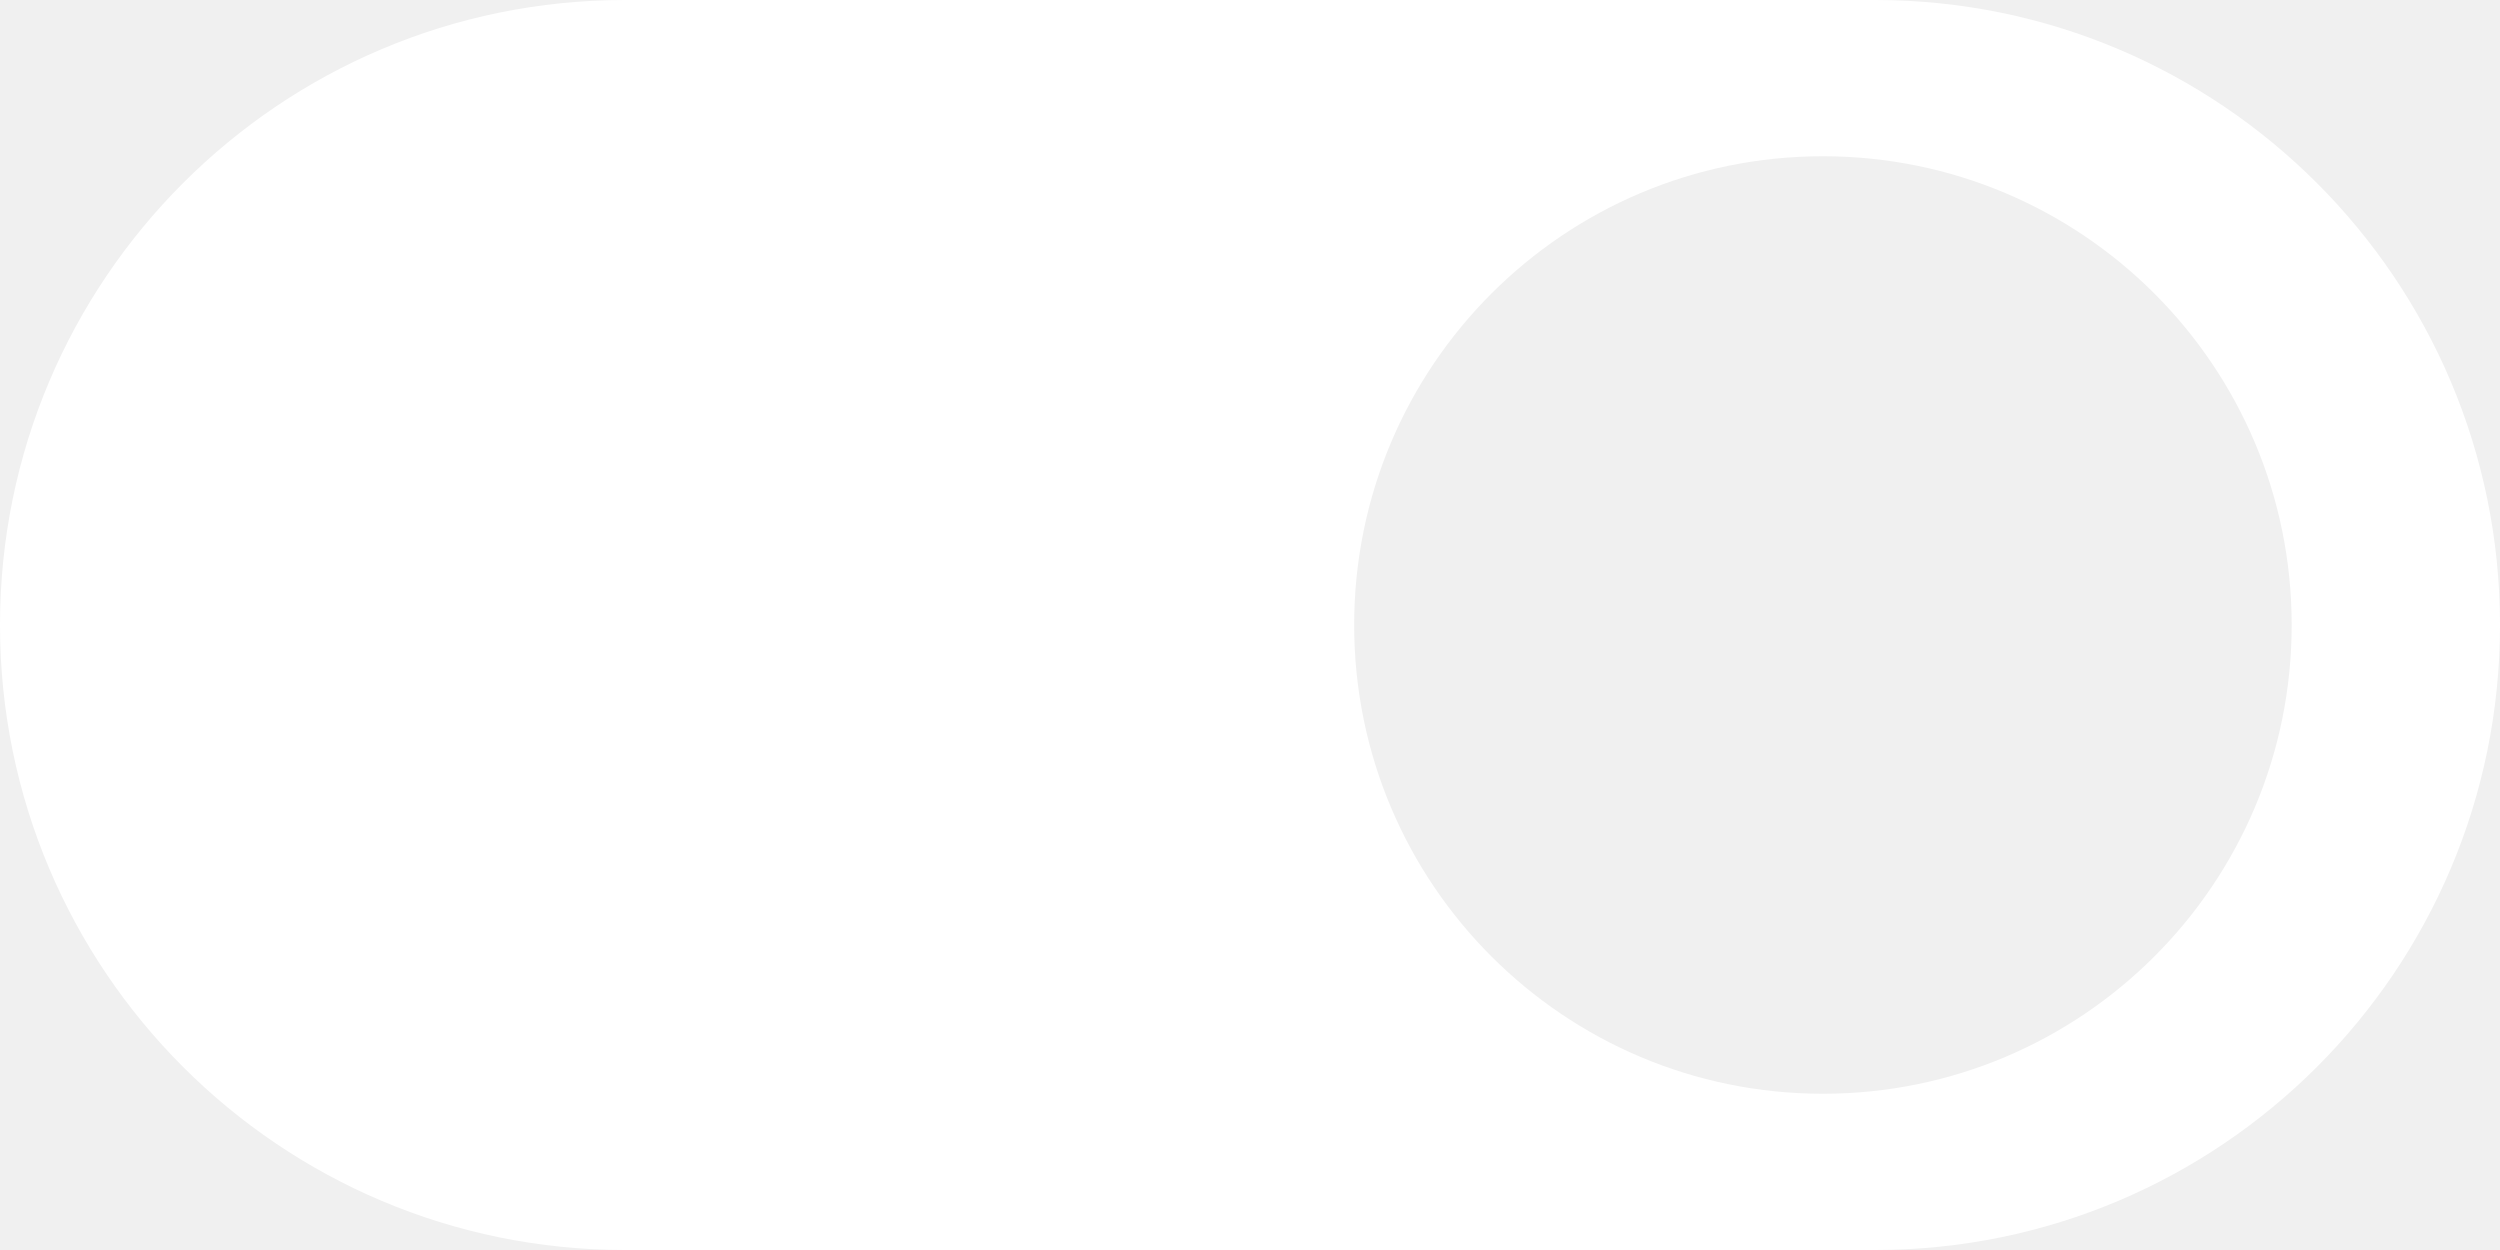
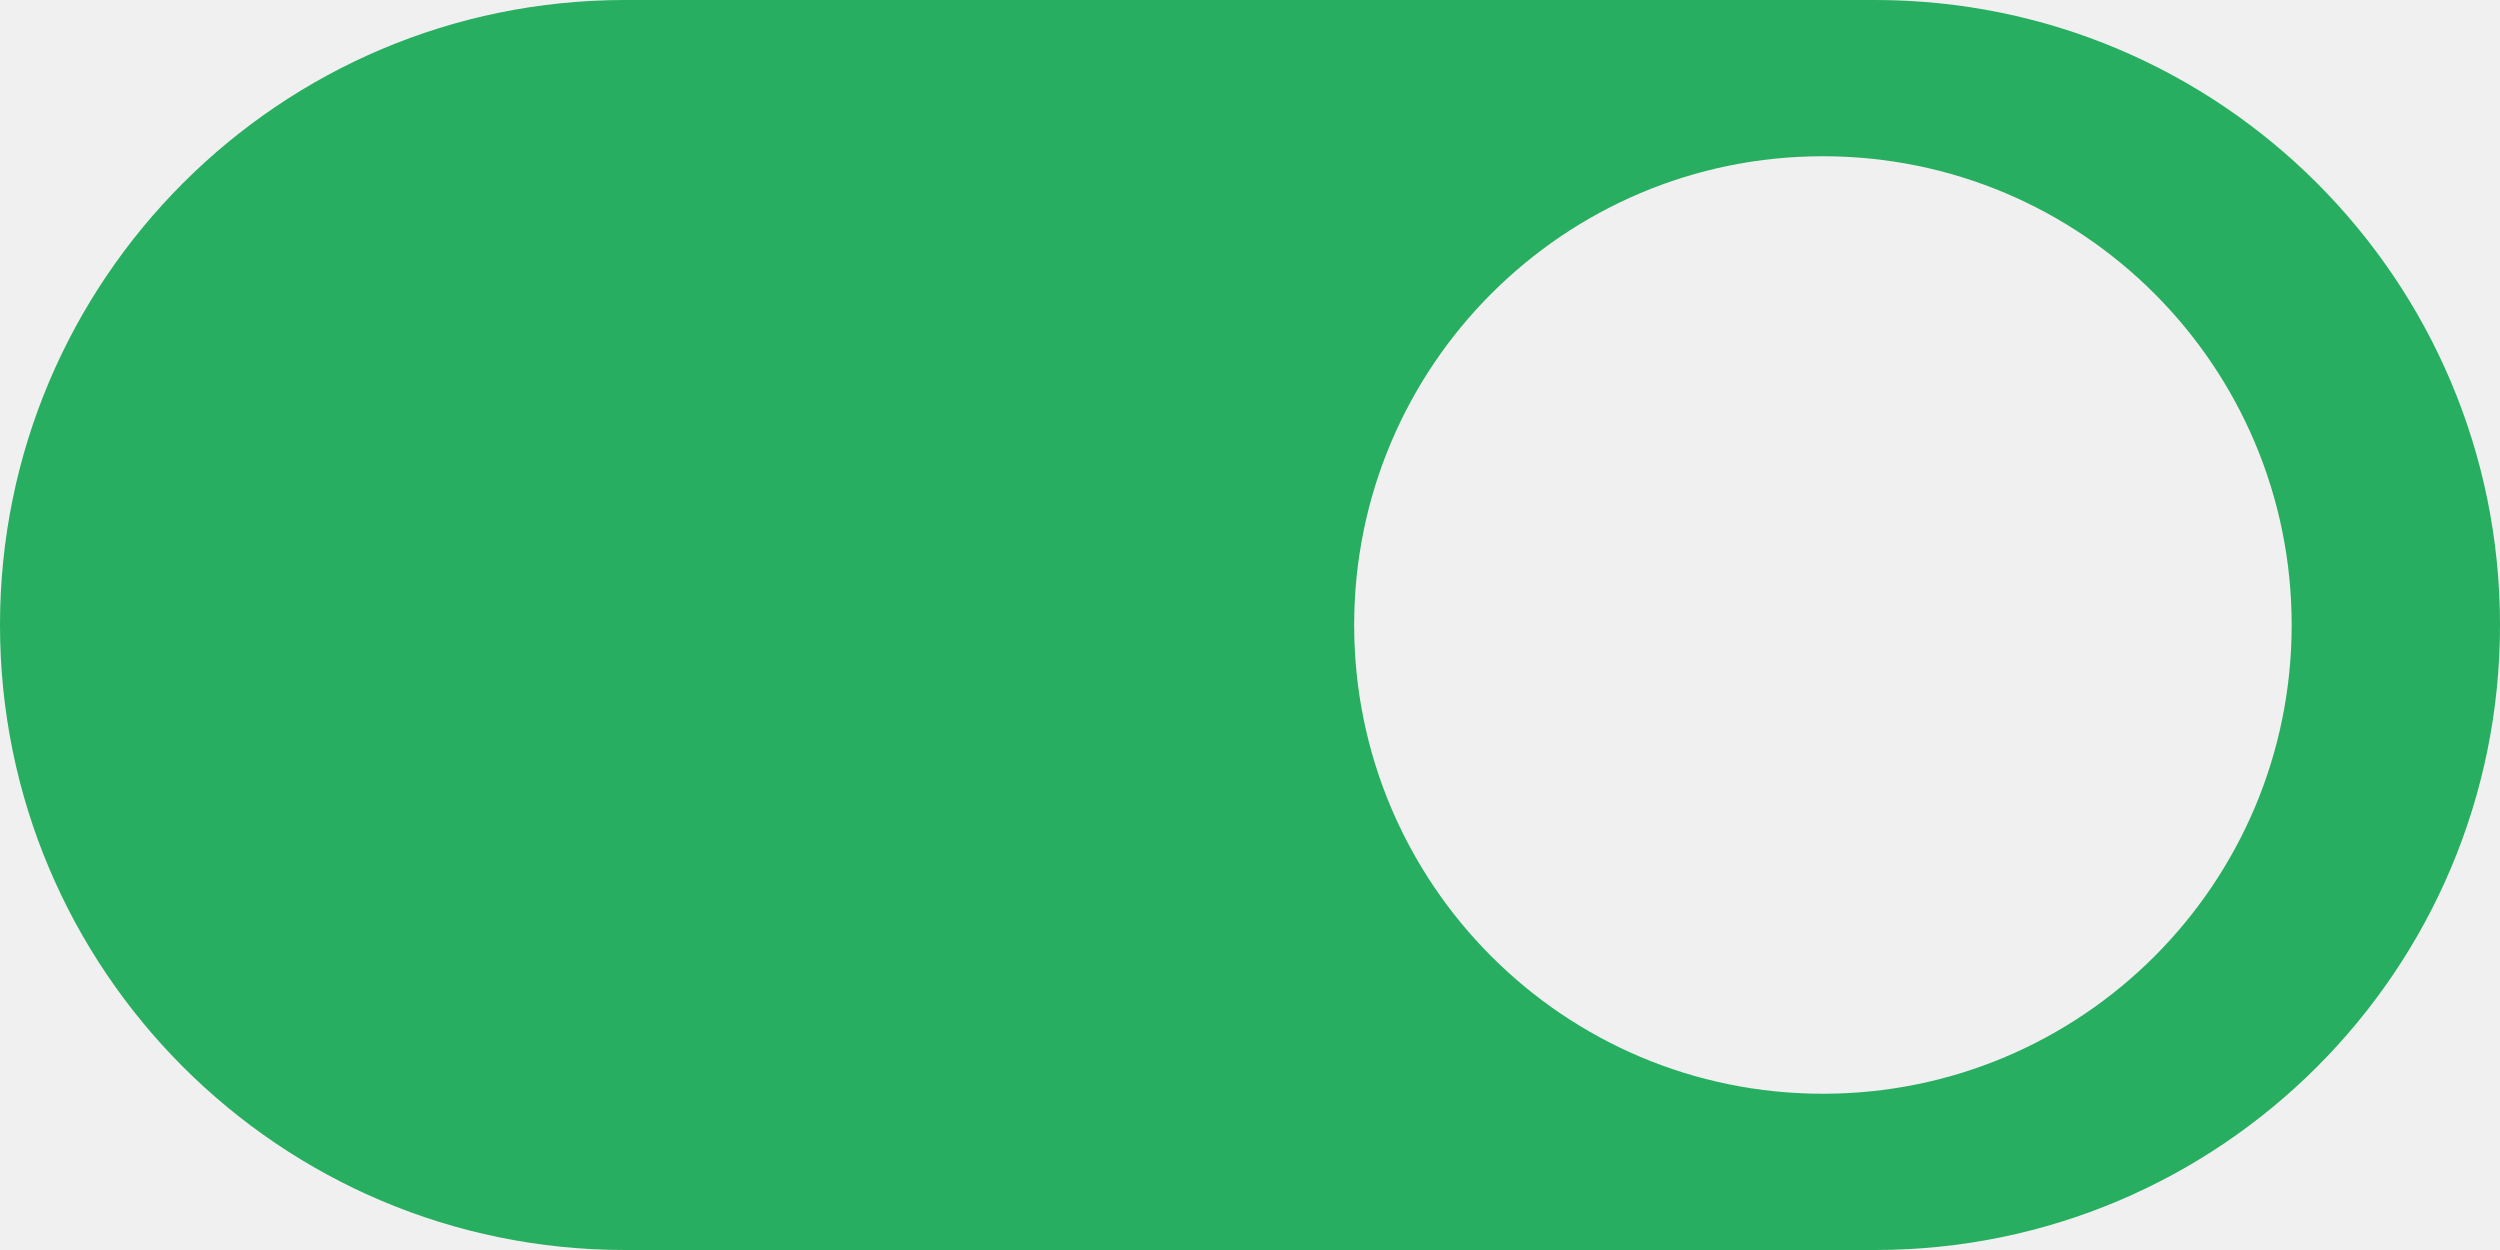
<svg xmlns="http://www.w3.org/2000/svg" width="48" height="24" viewBox="0 0 48 24" fill="none">
  <g clip-path="url(#clip0)">
-     <path fill-rule="evenodd" clip-rule="evenodd" d="M12 0C5.373 0 0 5.373 0 12C0 18.627 5.373 24 12 24H36C42.627 24 48 18.627 48 12C48 5.373 42.627 0 36 0H12ZM35 21C39.971 21 44 16.971 44 12C44 7.029 39.971 3 35 3C30.029 3 26 7.029 26 12C26 16.971 30.029 21 35 21Z" fill="white" />
+     <path fill-rule="evenodd" clip-rule="evenodd" d="M12 0C5.373 0 0 5.373 0 12C0 18.627 5.373 24 12 24H36C42.627 24 48 18.627 48 12C48 5.373 42.627 0 36 0H12ZM35 21C39.971 21 44 16.971 44 12C44 7.029 39.971 3 35 3C30.029 3 26 7.029 26 12C26 16.971 30.029 21 35 21Z" fill="#27AE60" />
  </g>
  <defs>
    <clipPath id="clip0">
      <rect width="48" height="24" fill="white" />
    </clipPath>
  </defs>
</svg>
